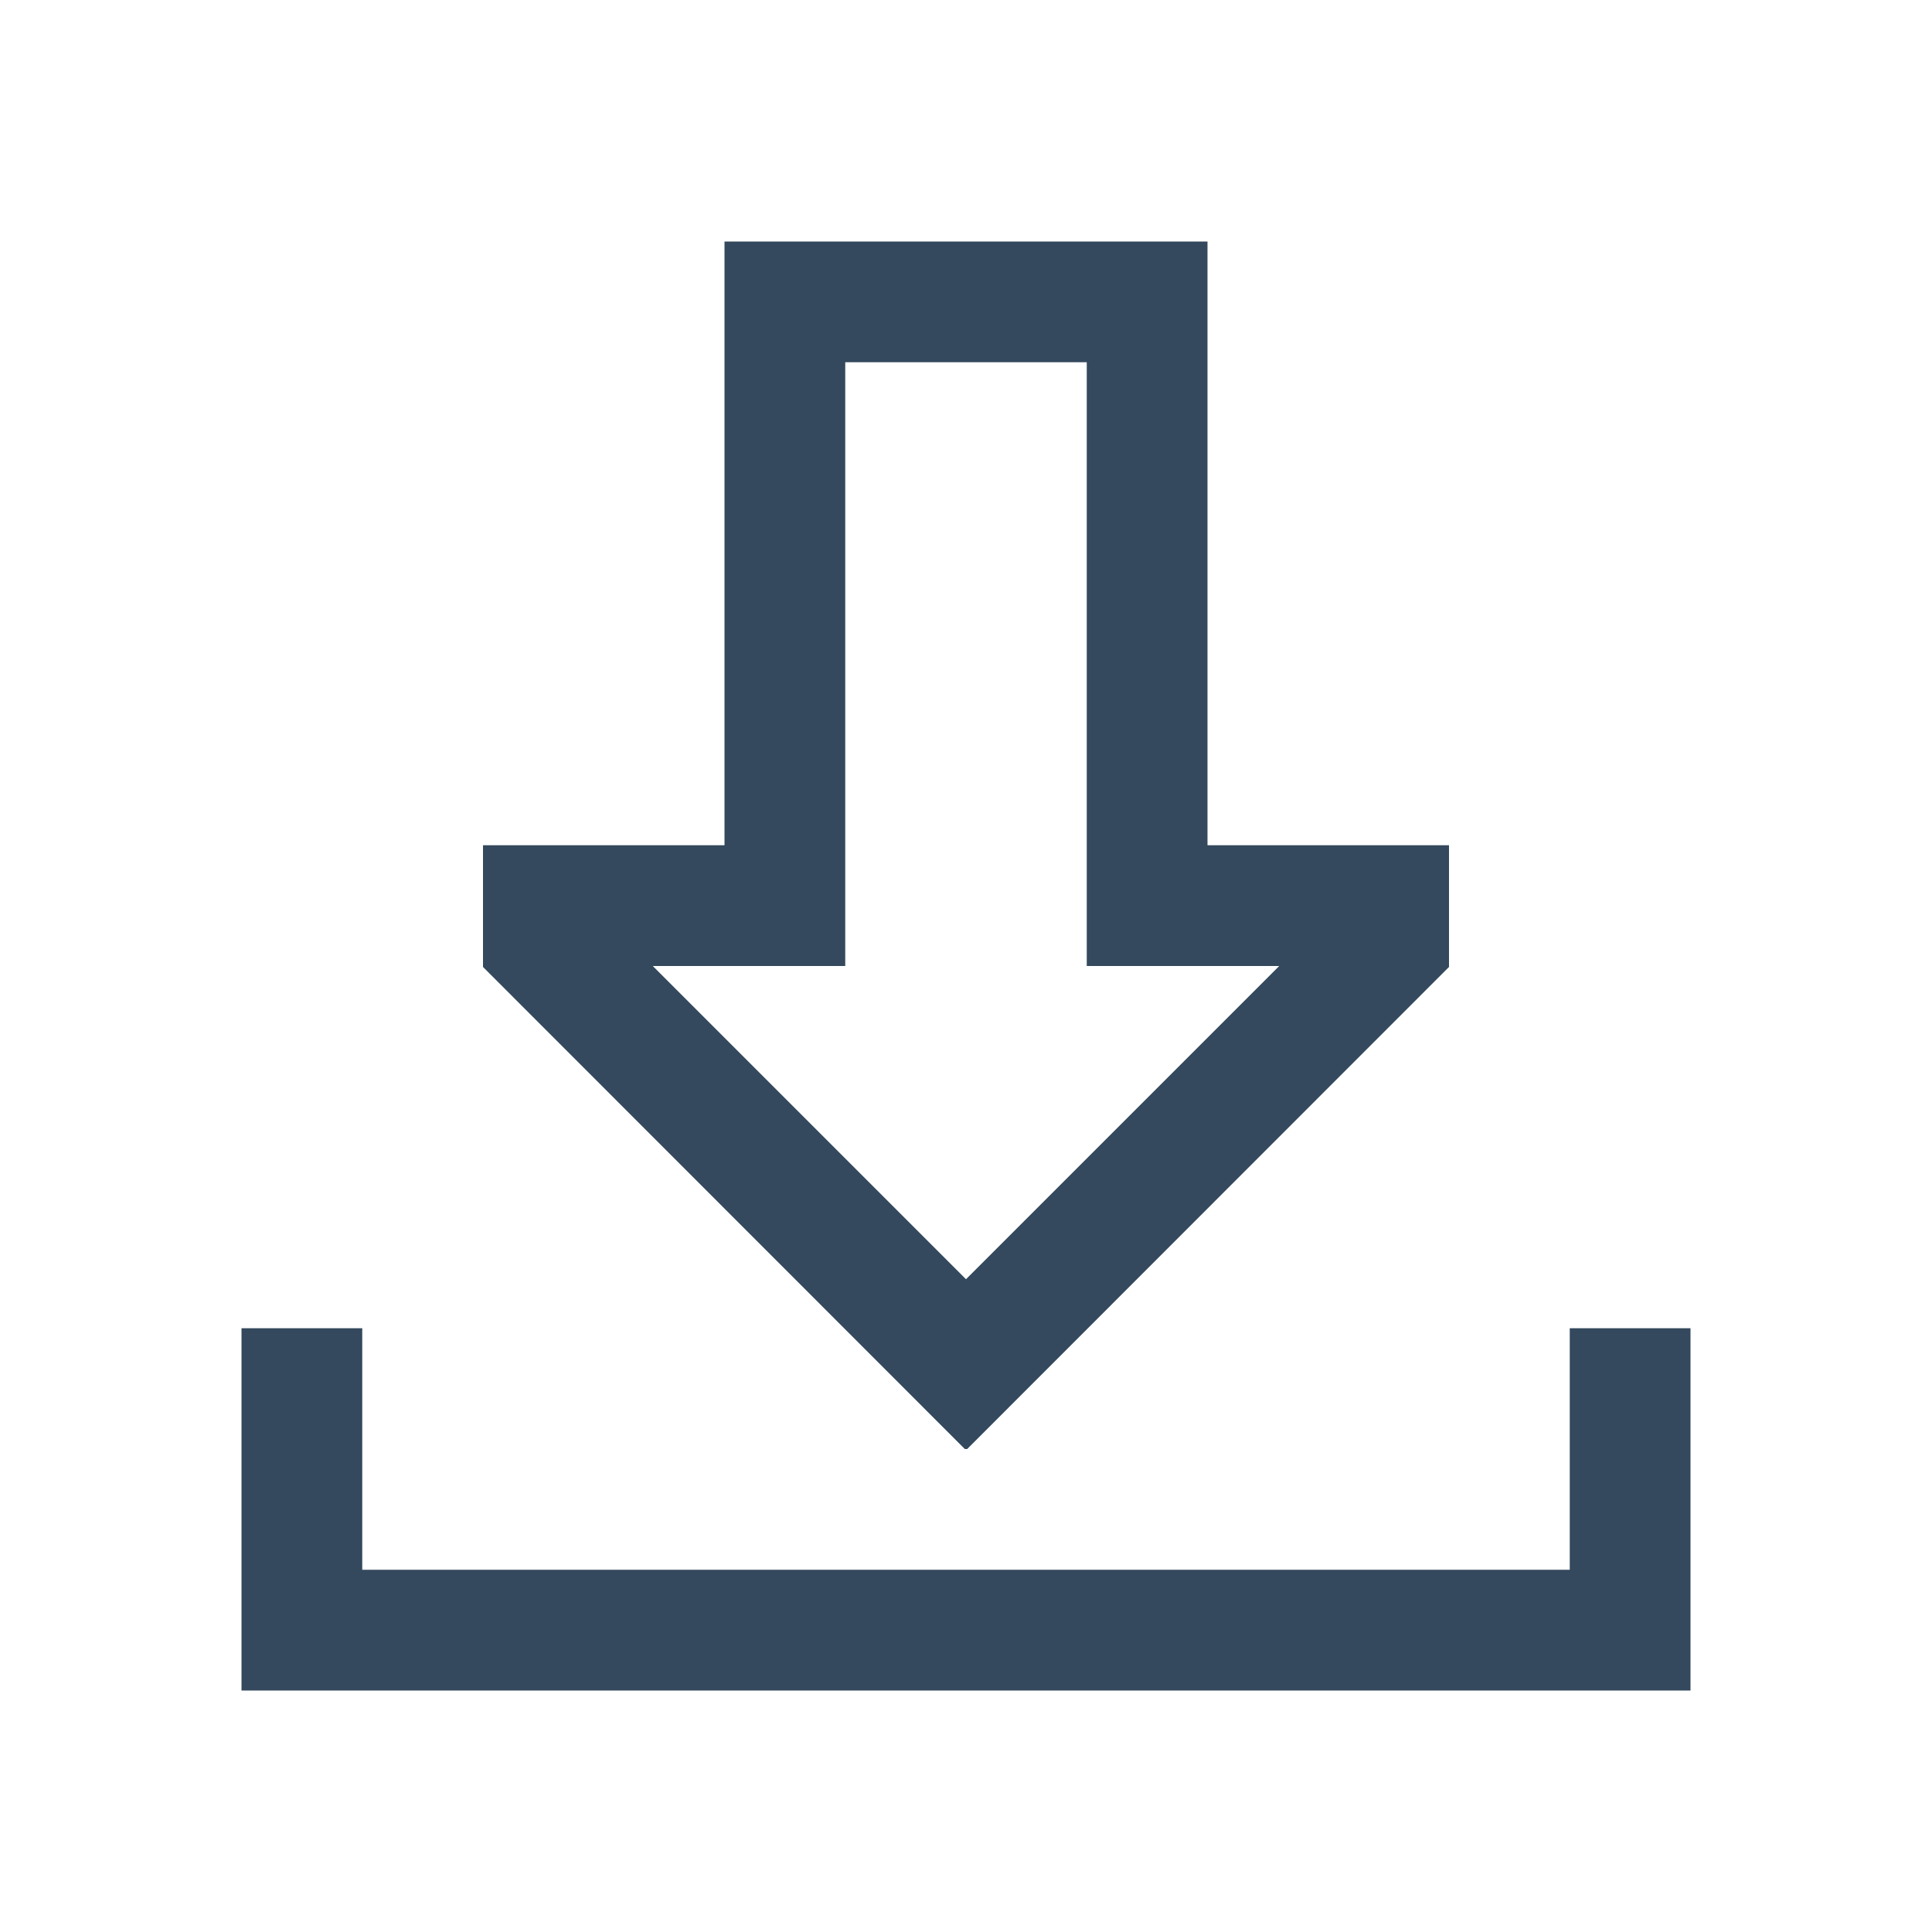
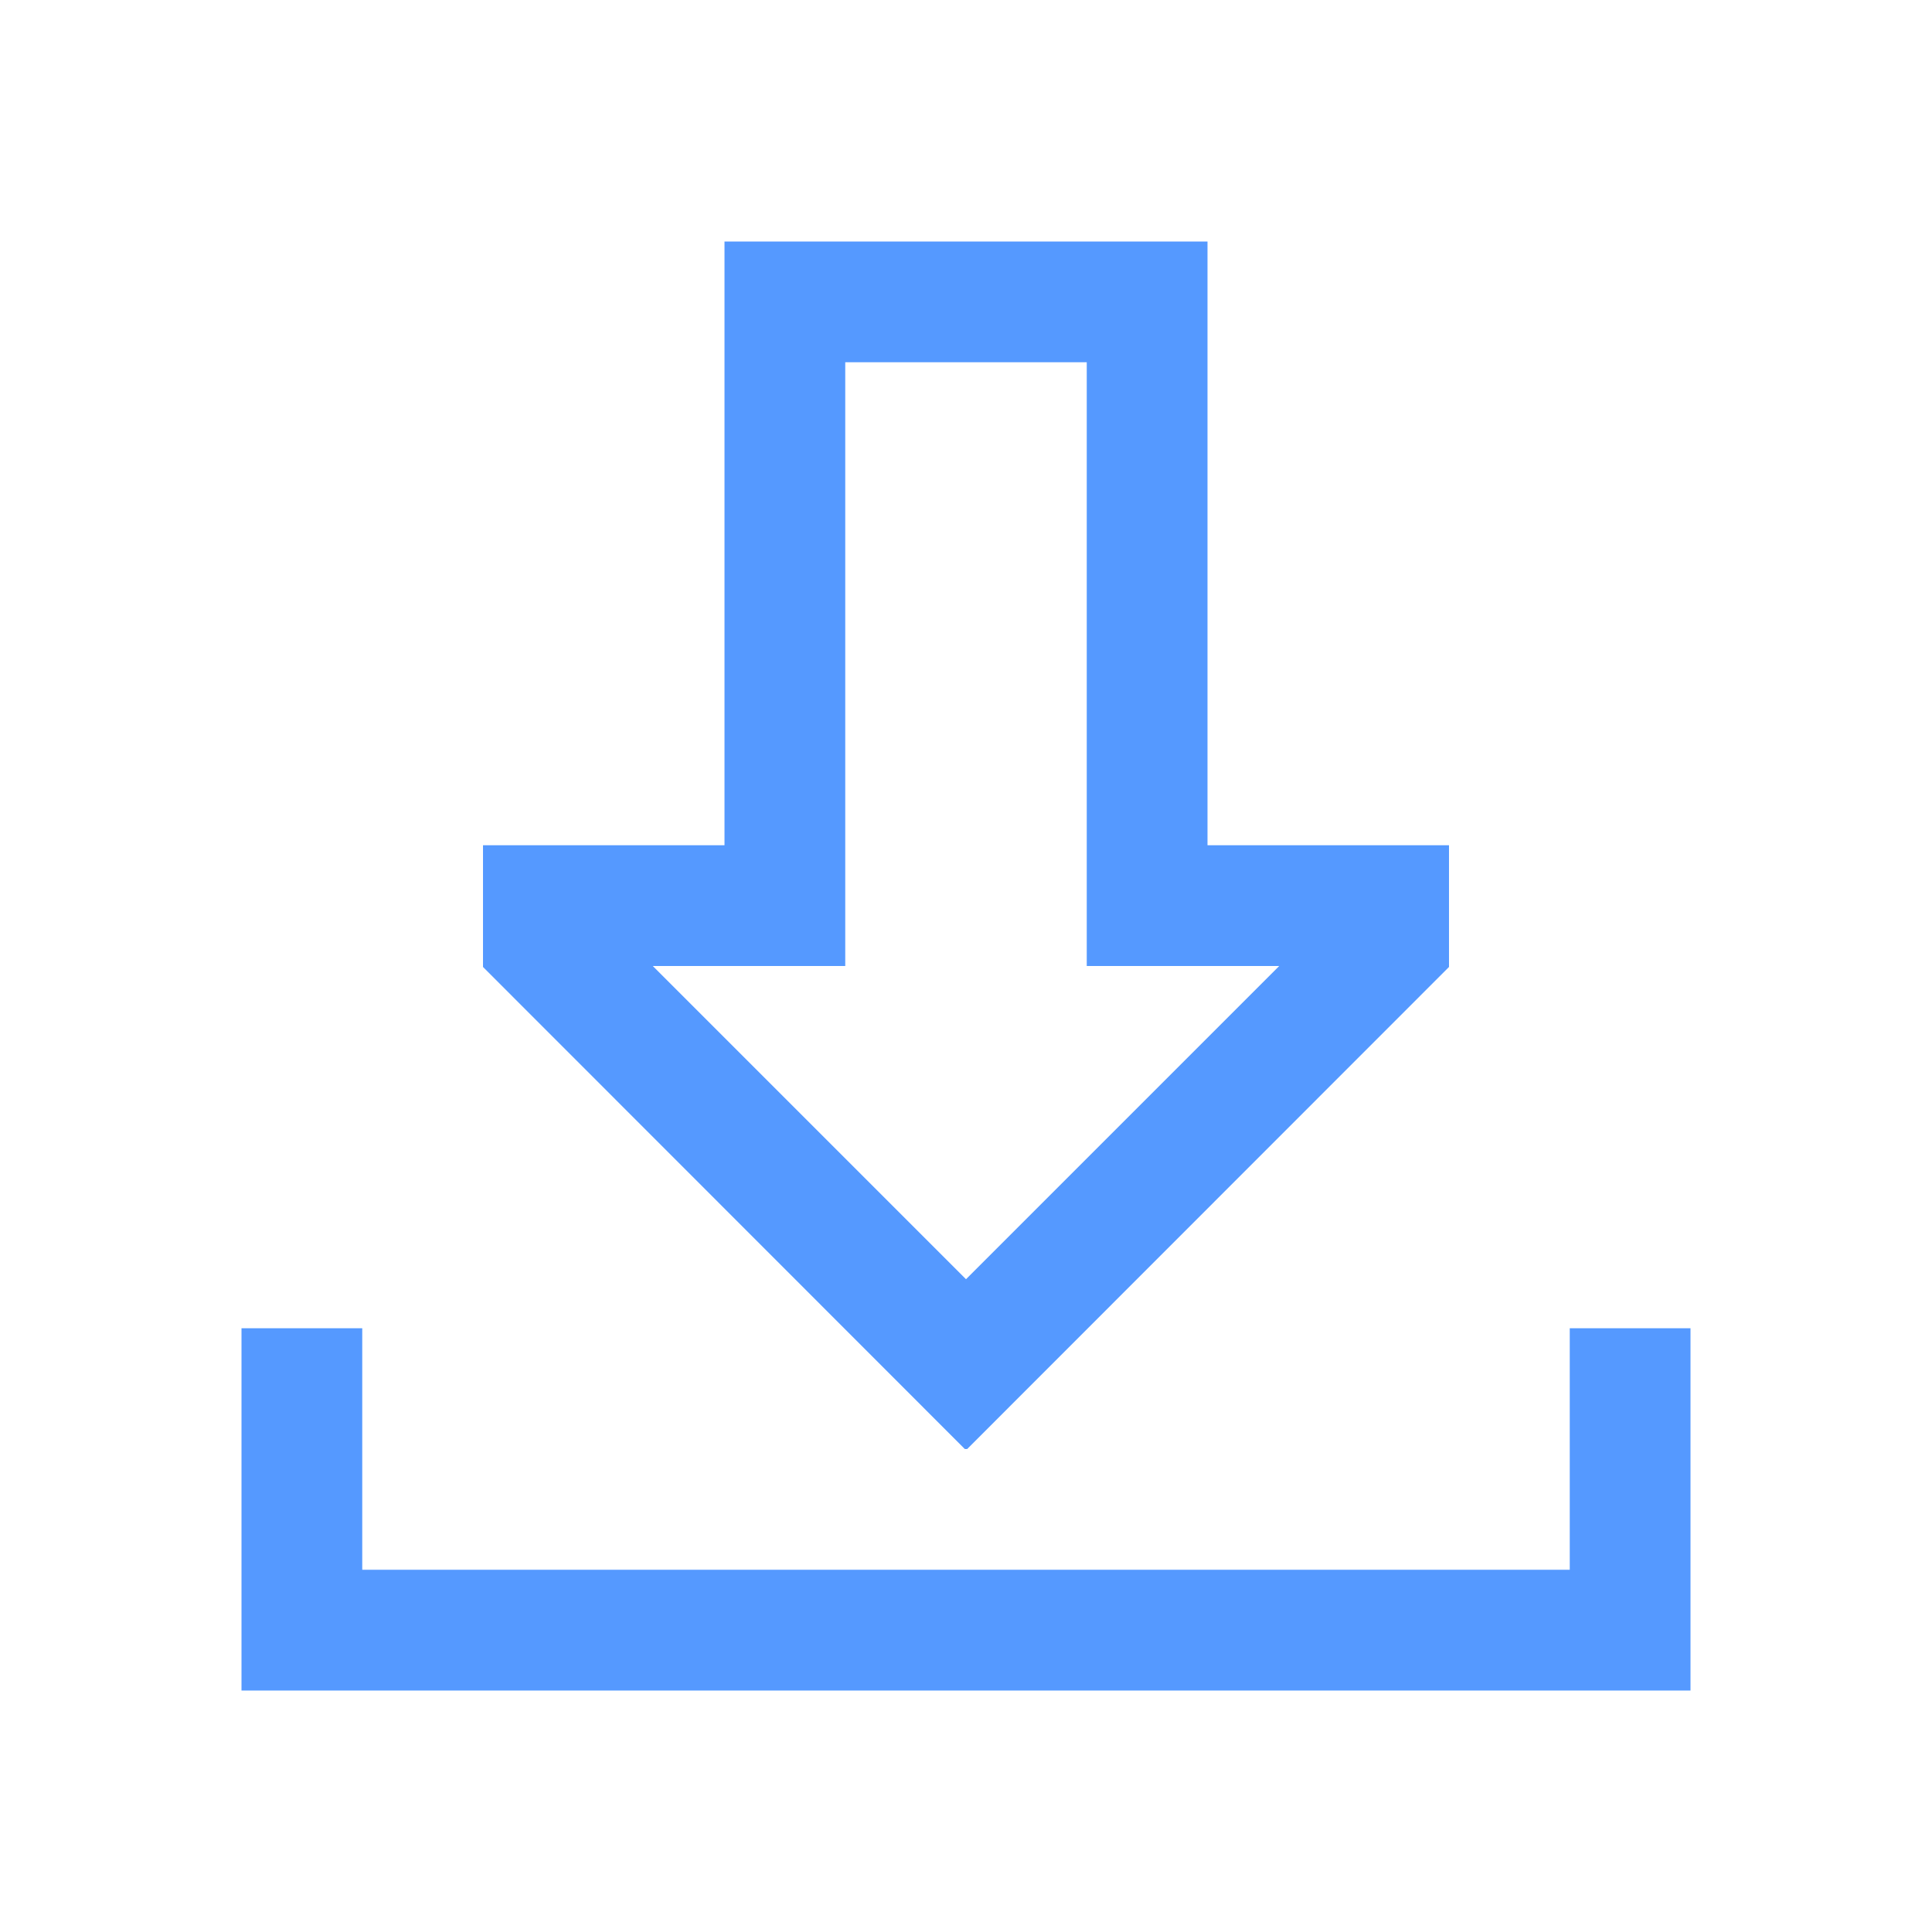
- <svg xmlns="http://www.w3.org/2000/svg" width="16" height="16" id="svg2" version="1.1" viewBox="0 0 16 16">
+ <svg xmlns="http://www.w3.org/2000/svg" viewBox="0 0 16 16" version="1.1" id="svg2" height="16" width="16">
  <defs id="defs4" />
-   <g id="layer1" transform="translate(0,-1036.362)">
-     <path style="color:#000000;clip-rule:nonzero;display:inline;overflow:visible;visibility:visible;opacity:1;isolation:auto;mix-blend-mode:normal;color-interpolation:sRGB;color-interpolation-filters:linearRGB;solid-color:#000000;solid-opacity:1;fill:#34495d;fill-opacity:1;fill-rule:nonzero;stroke:none;stroke-width:1;stroke-linecap:butt;stroke-linejoin:miter;stroke-miterlimit:4;stroke-dasharray:none;stroke-dashoffset:0;stroke-opacity:1;color-rendering:auto;image-rendering:auto;shape-rendering:auto;text-rendering:auto;enable-background:accumulate" d="M 6,2 6,3 6,7 4,7 4,7.998 4,8 4,8.008 7.99,12 8,12 8.01,12 12,8.008 12,8 12,7 10,7 10,3 10,2 Z M 7,3 9,3 9,8 10,8 10.594,8 8,10.594 5.406,8 7,8 7,7 Z m -5,8 0,3 1,0 11,0 0,-1 0,-2 -1,0 0,2 -10,0 0,-2 z" transform="translate(0,1036.362)" id="folderGlyph" />
+   <g transform="translate(0,-1036.362)" id="layer1">
+     <path id="folderGlyph" transform="translate(0,1036.362)" d="M 6,2 6,3 6,7 4,7 4,7.998 4,8 4,8.008 7.99,12 8,12 8.01,12 12,8.008 12,8 12,7 10,7 10,3 10,2 Z M 7,3 9,3 9,8 10,8 10.594,8 8,10.594 5.406,8 7,8 7,7 Z m -5,8 0,3 1,0 11,0 0,-1 0,-2 -1,0 0,2 -10,0 0,-2 z" style="color:#000000;clip-rule:nonzero;display:inline;overflow:visible;visibility:visible;opacity:1;isolation:auto;mix-blend-mode:normal;color-interpolation:sRGB;color-interpolation-filters:linearRGB;solid-color:#000000;solid-opacity:1;fill:#5599ff;fill-opacity:1;fill-rule:nonzero;stroke:none;stroke-width:1;stroke-linecap:butt;stroke-linejoin:miter;stroke-miterlimit:4;stroke-dasharray:none;stroke-dashoffset:0;stroke-opacity:1;color-rendering:auto;image-rendering:auto;shape-rendering:auto;text-rendering:auto;enable-background:accumulate" />
  </g>
</svg>
